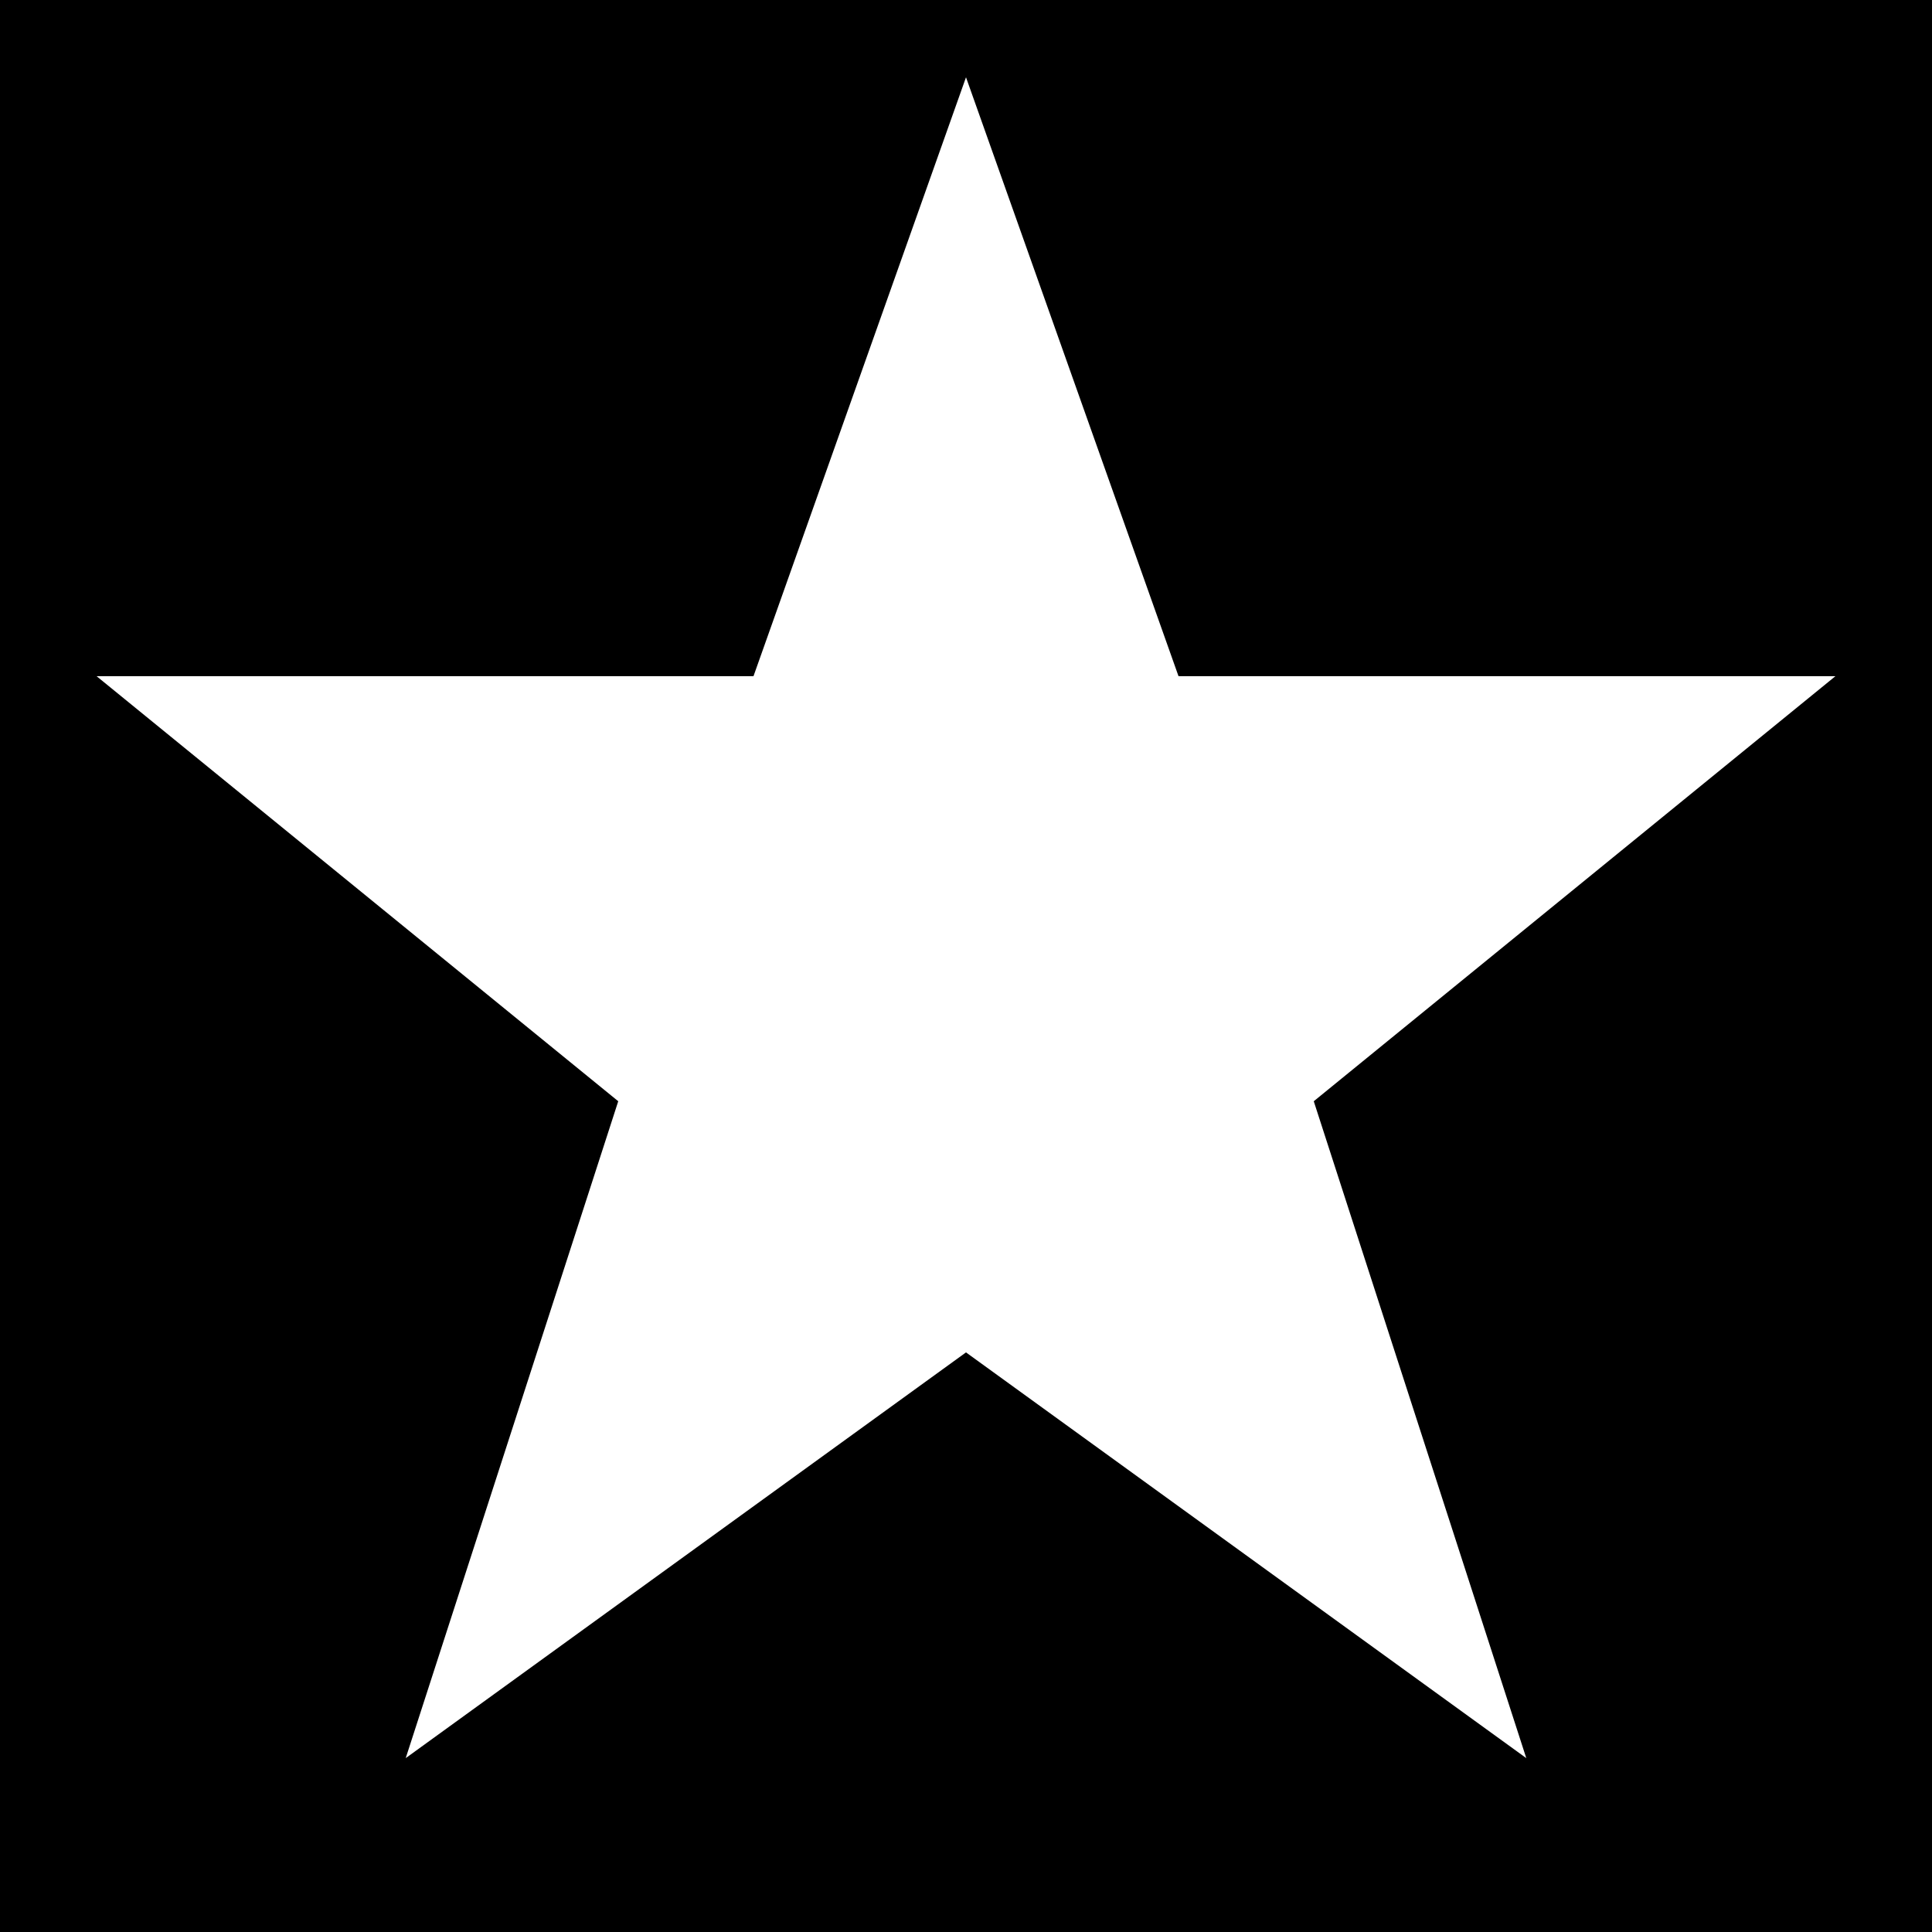
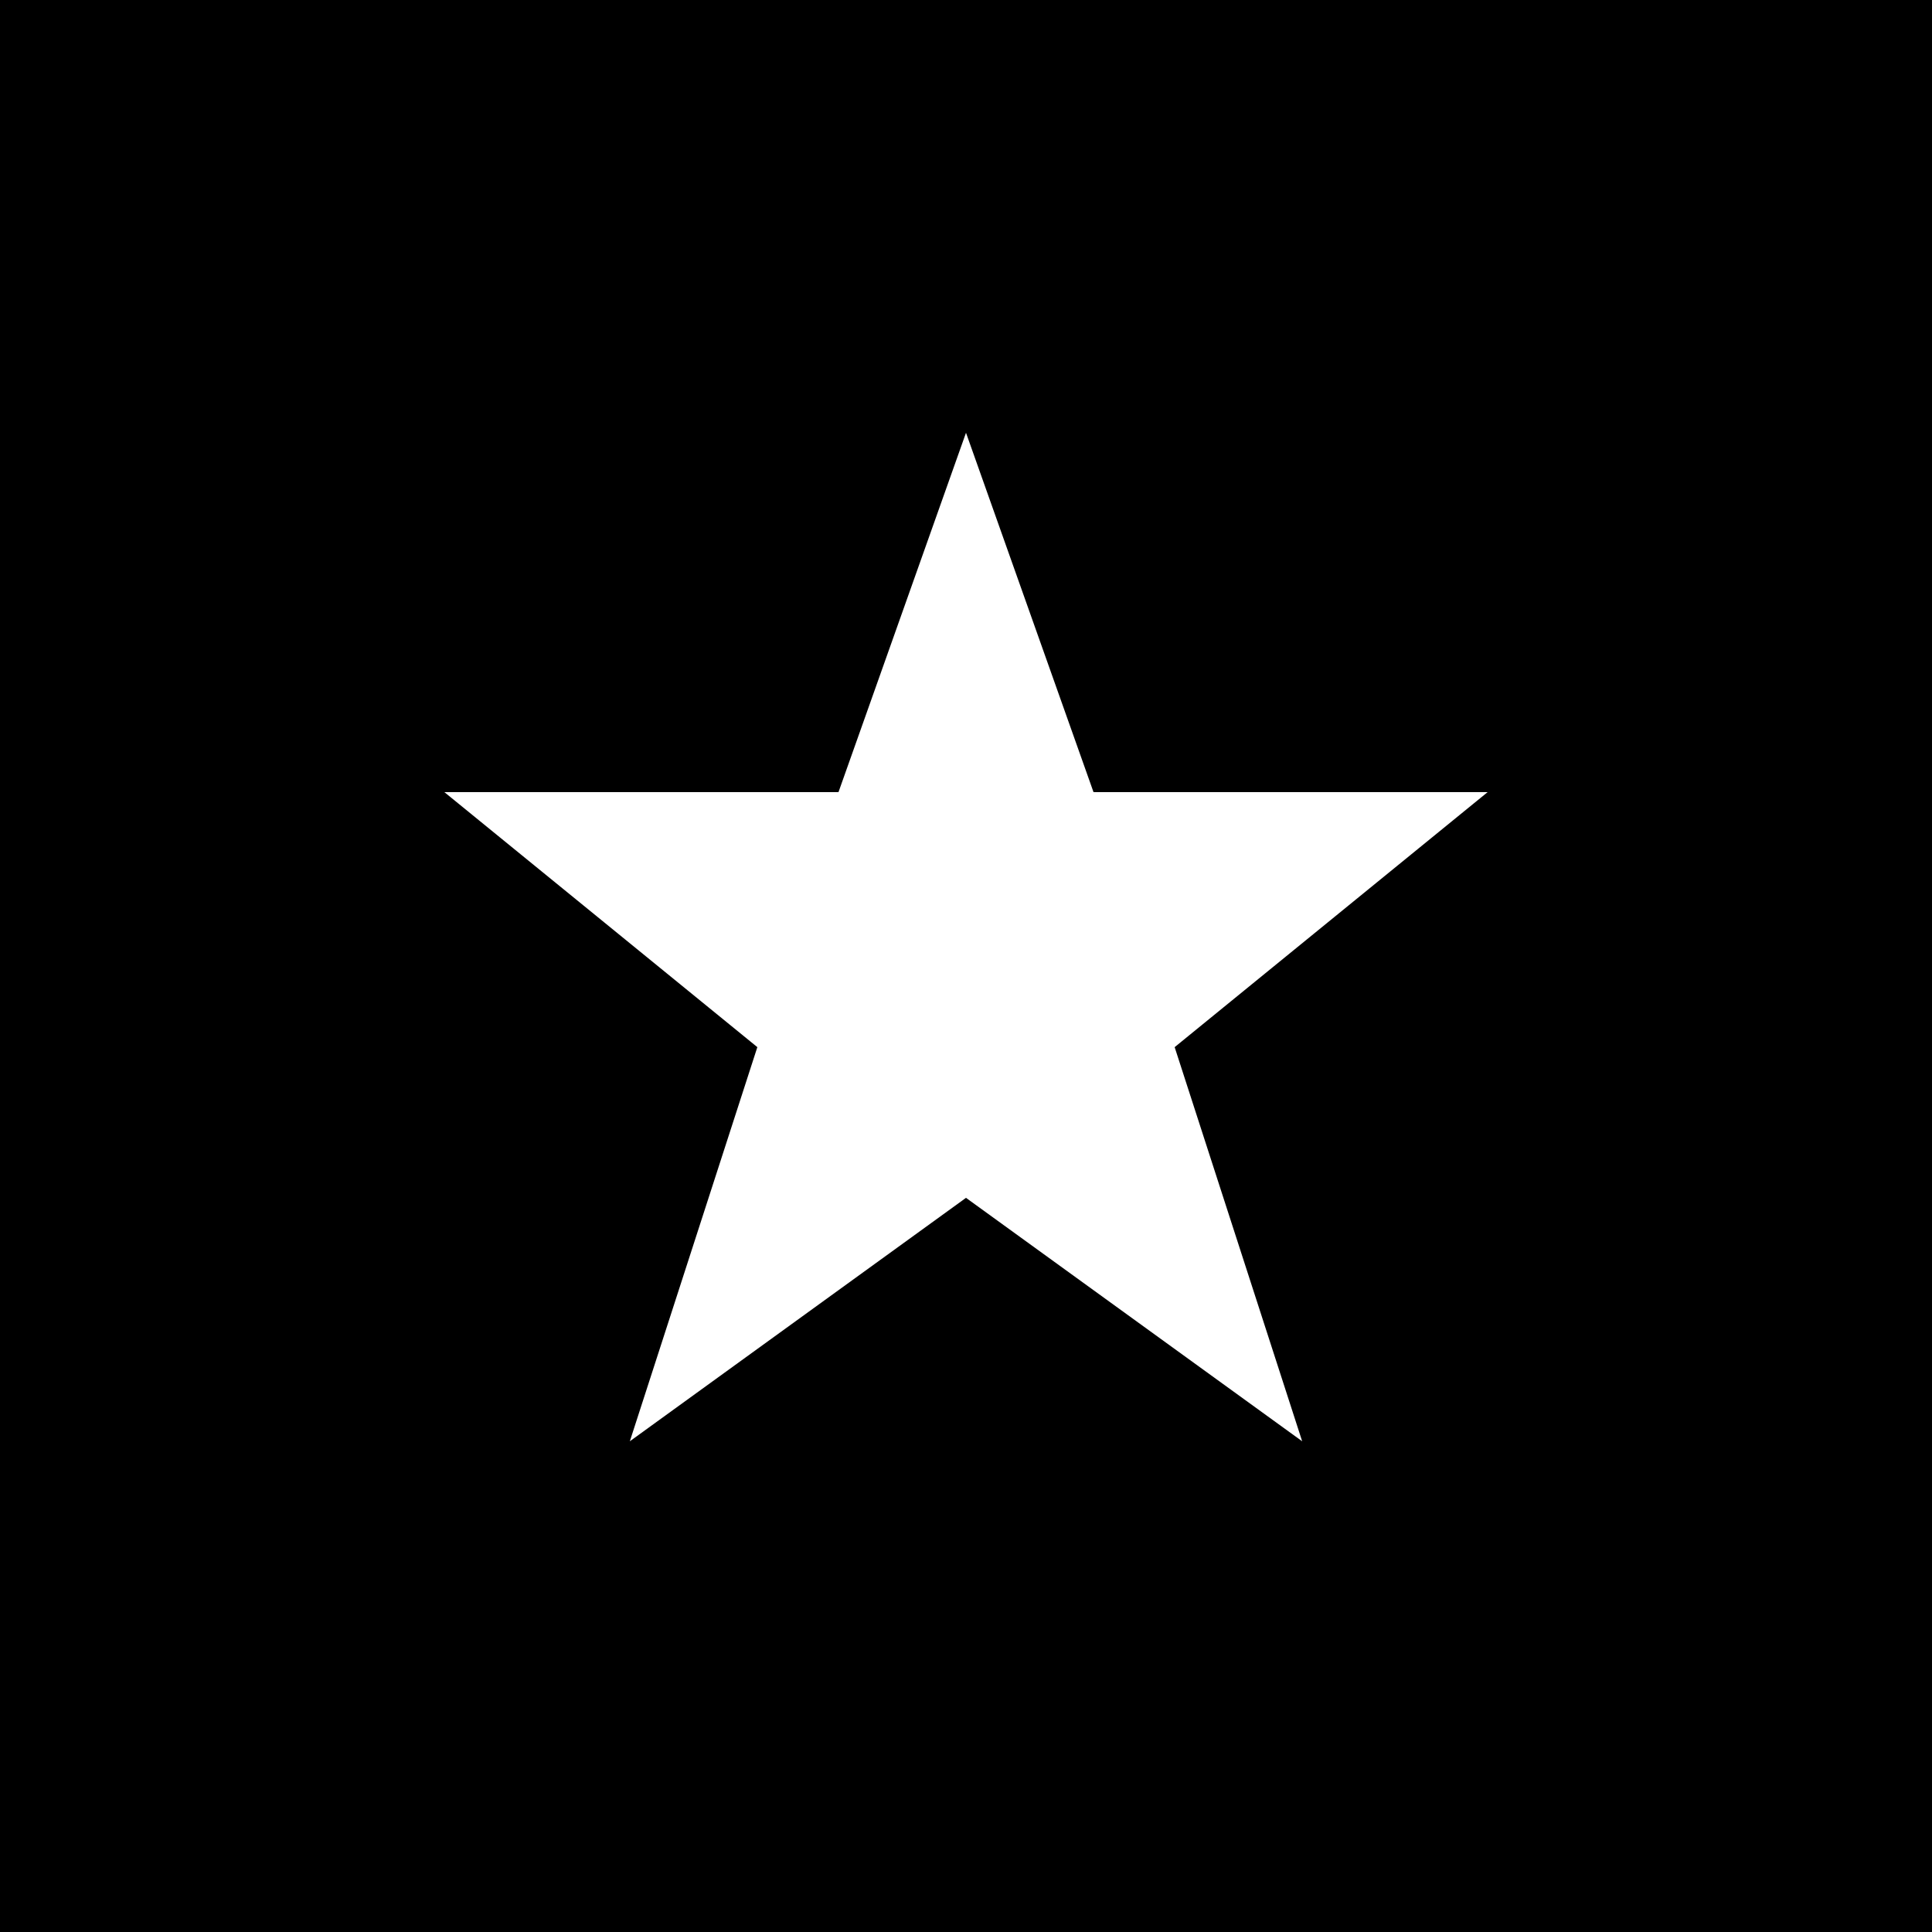
<svg xmlns="http://www.w3.org/2000/svg" viewBox="0 0 100 100">
  <rect width="100" height="100" fill="#000" />
-   <polygon points="50,4 61,35 95,35 68,57 79,91 50,70 21,91 32,57 5,35 39,35" fill="#ffffff" />
+   <polygon points="50,4 61,35 95,35 68,57 79,91 50,70 21,91 32,57 5,35 39,35" fill="#ffffff" transform="translate(50,50) scale(0.6) translate(-50,-50)" />
</svg>
